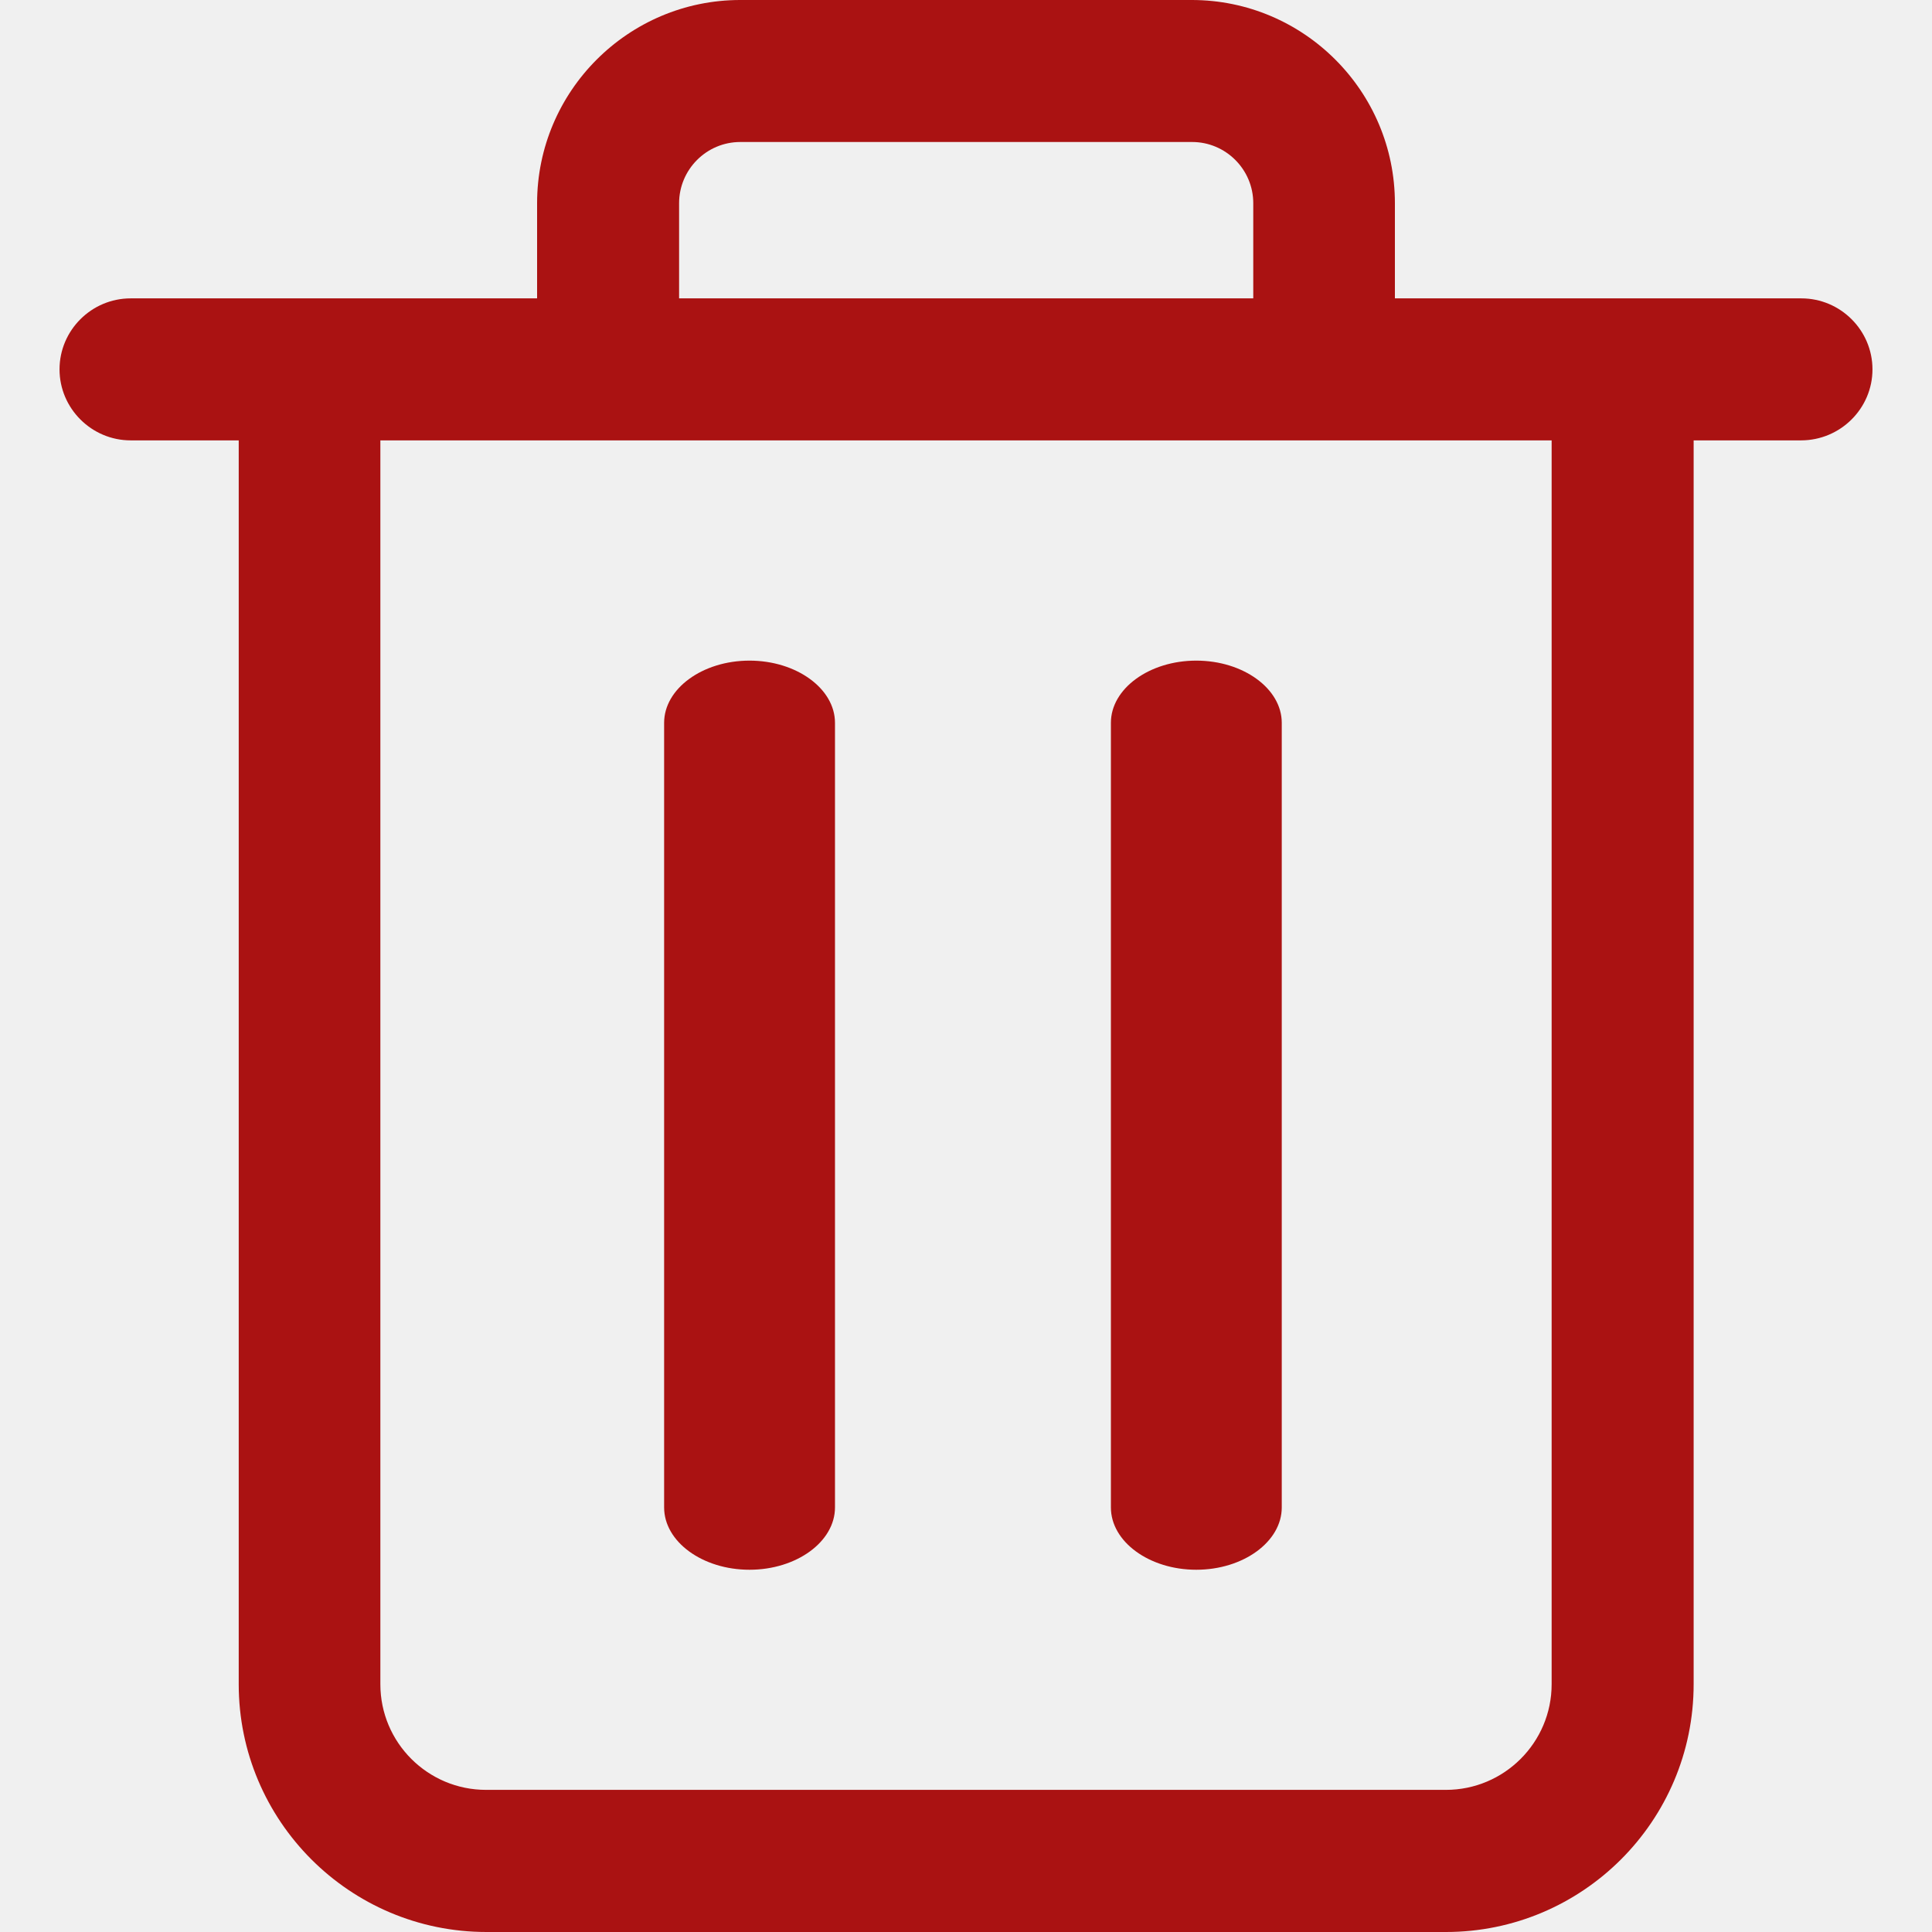
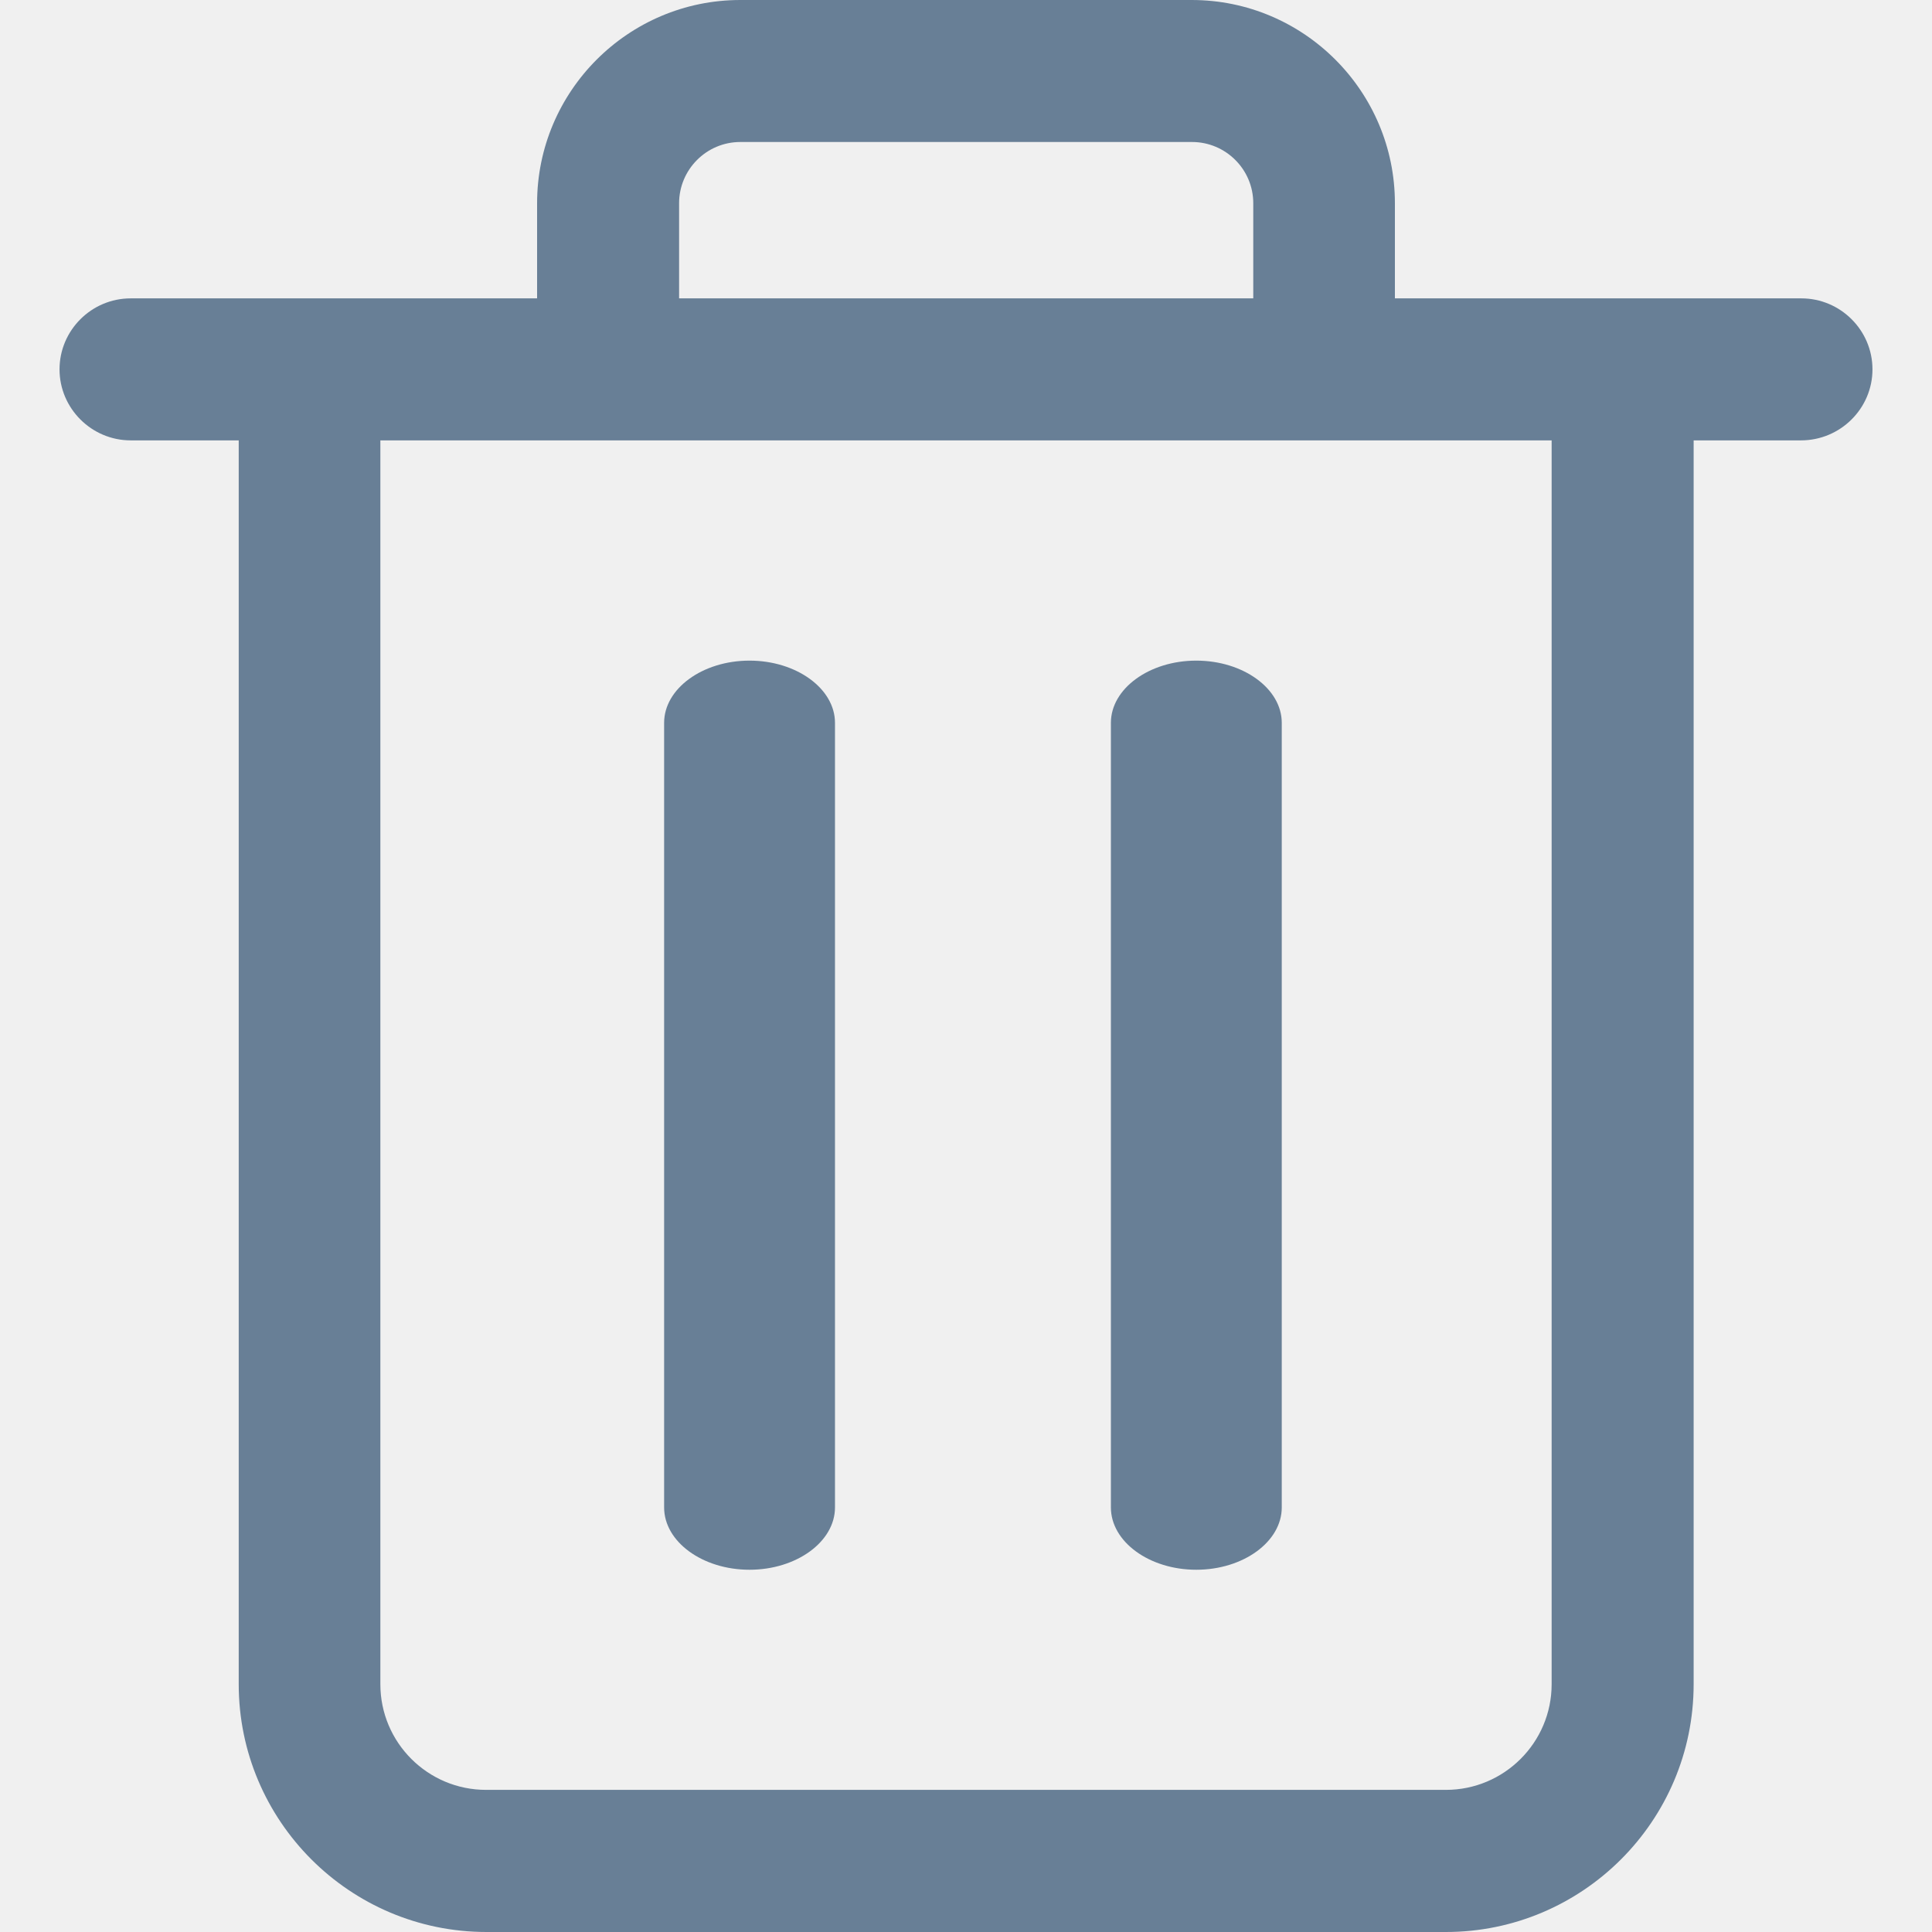
<svg xmlns="http://www.w3.org/2000/svg" width="16" height="16" viewBox="0 0 16 16" fill="none">
  <g clip-path="url(#clip0)">
-     <path d="M14.918 2.471H11.552V1.683C11.552 0.755 10.797 -1.52588e-05 9.869 -1.52588e-05H6.131C5.203 -1.52588e-05 4.448 0.755 4.448 1.683V2.471H1.082C0.758 2.471 0.493 2.735 0.493 3.059C0.493 3.382 0.758 3.647 1.082 3.647H1.977V13.948C1.977 15.078 2.895 16 4.029 16H11.974C13.105 16 14.026 15.082 14.026 13.948V3.129H12.85V13.948C12.85 14.431 12.457 14.823 11.974 14.823H4.026C3.542 14.823 3.15 14.431 3.15 13.948V3.647H14.915C15.242 3.647 15.507 3.382 15.507 3.059C15.507 2.735 15.242 2.471 14.918 2.471ZM10.379 2.471H5.624V1.683C5.624 1.405 5.85 1.176 6.131 1.176H9.873C10.15 1.176 10.379 1.402 10.379 1.683V2.471Z" fill="#AA1212" />
-     <path d="M6.207 5.471C5.818 5.471 5.5 5.703 5.5 5.986V12.484C5.5 12.768 5.818 13 6.207 13C6.596 13 6.915 12.768 6.915 12.484V5.986C6.915 5.703 6.596 5.471 6.207 5.471Z" fill="#AA1212" />
-     <path d="M9.907 5.471C9.518 5.471 9.2 5.703 9.2 5.986V12.484C9.2 12.768 9.518 13 9.907 13C10.296 13 10.615 12.768 10.615 12.484V5.986C10.615 5.703 10.296 5.471 9.907 5.471Z" fill="#AA1212" />
+     <path d="M14.918 2.471H11.552V1.683C11.552 0.755 10.797 0 9.869 0H6.131C5.203 0 4.448 0.755 4.448 1.683V2.471H1.082C0.758 2.471 0.493 2.735 0.493 3.059C0.493 3.382 0.758 3.647 1.082 3.647H1.977V13.948C1.977 15.078 2.895 16 4.029 16H11.974C13.104 16 14.026 15.082 14.026 13.948V3.129H12.85V13.948C12.85 14.431 12.457 14.823 11.974 14.823H4.026C3.542 14.823 3.15 14.431 3.15 13.948V3.647H14.915C15.242 3.647 15.507 3.382 15.507 3.059C15.507 2.735 15.242 2.471 14.918 2.471ZM10.379 2.471H5.624V1.683C5.624 1.405 5.85 1.176 6.131 1.176H9.872C10.15 1.176 10.379 1.402 10.379 1.683V2.471Z" fill="#687F96" />
+     <path d="M6.207 5.471C5.818 5.471 5.5 5.703 5.5 5.986V12.484C5.5 12.768 5.818 13 6.207 13C6.596 13 6.915 12.768 6.915 12.484V5.986C6.915 5.703 6.596 5.471 6.207 5.471Z" fill="#687F96" />
+     <path d="M9.907 5.471C9.518 5.471 9.2 5.703 9.2 5.986V12.484C9.2 12.768 9.518 13 9.907 13C10.296 13 10.615 12.768 10.615 12.484V5.986C10.615 5.703 10.296 5.471 9.907 5.471Z" fill="#687F96" />
  </g>
  <defs>
    <clipPath id="clip0">
      <rect width="16" height="16" fill="white" />
    </clipPath>
  </defs>
</svg>
